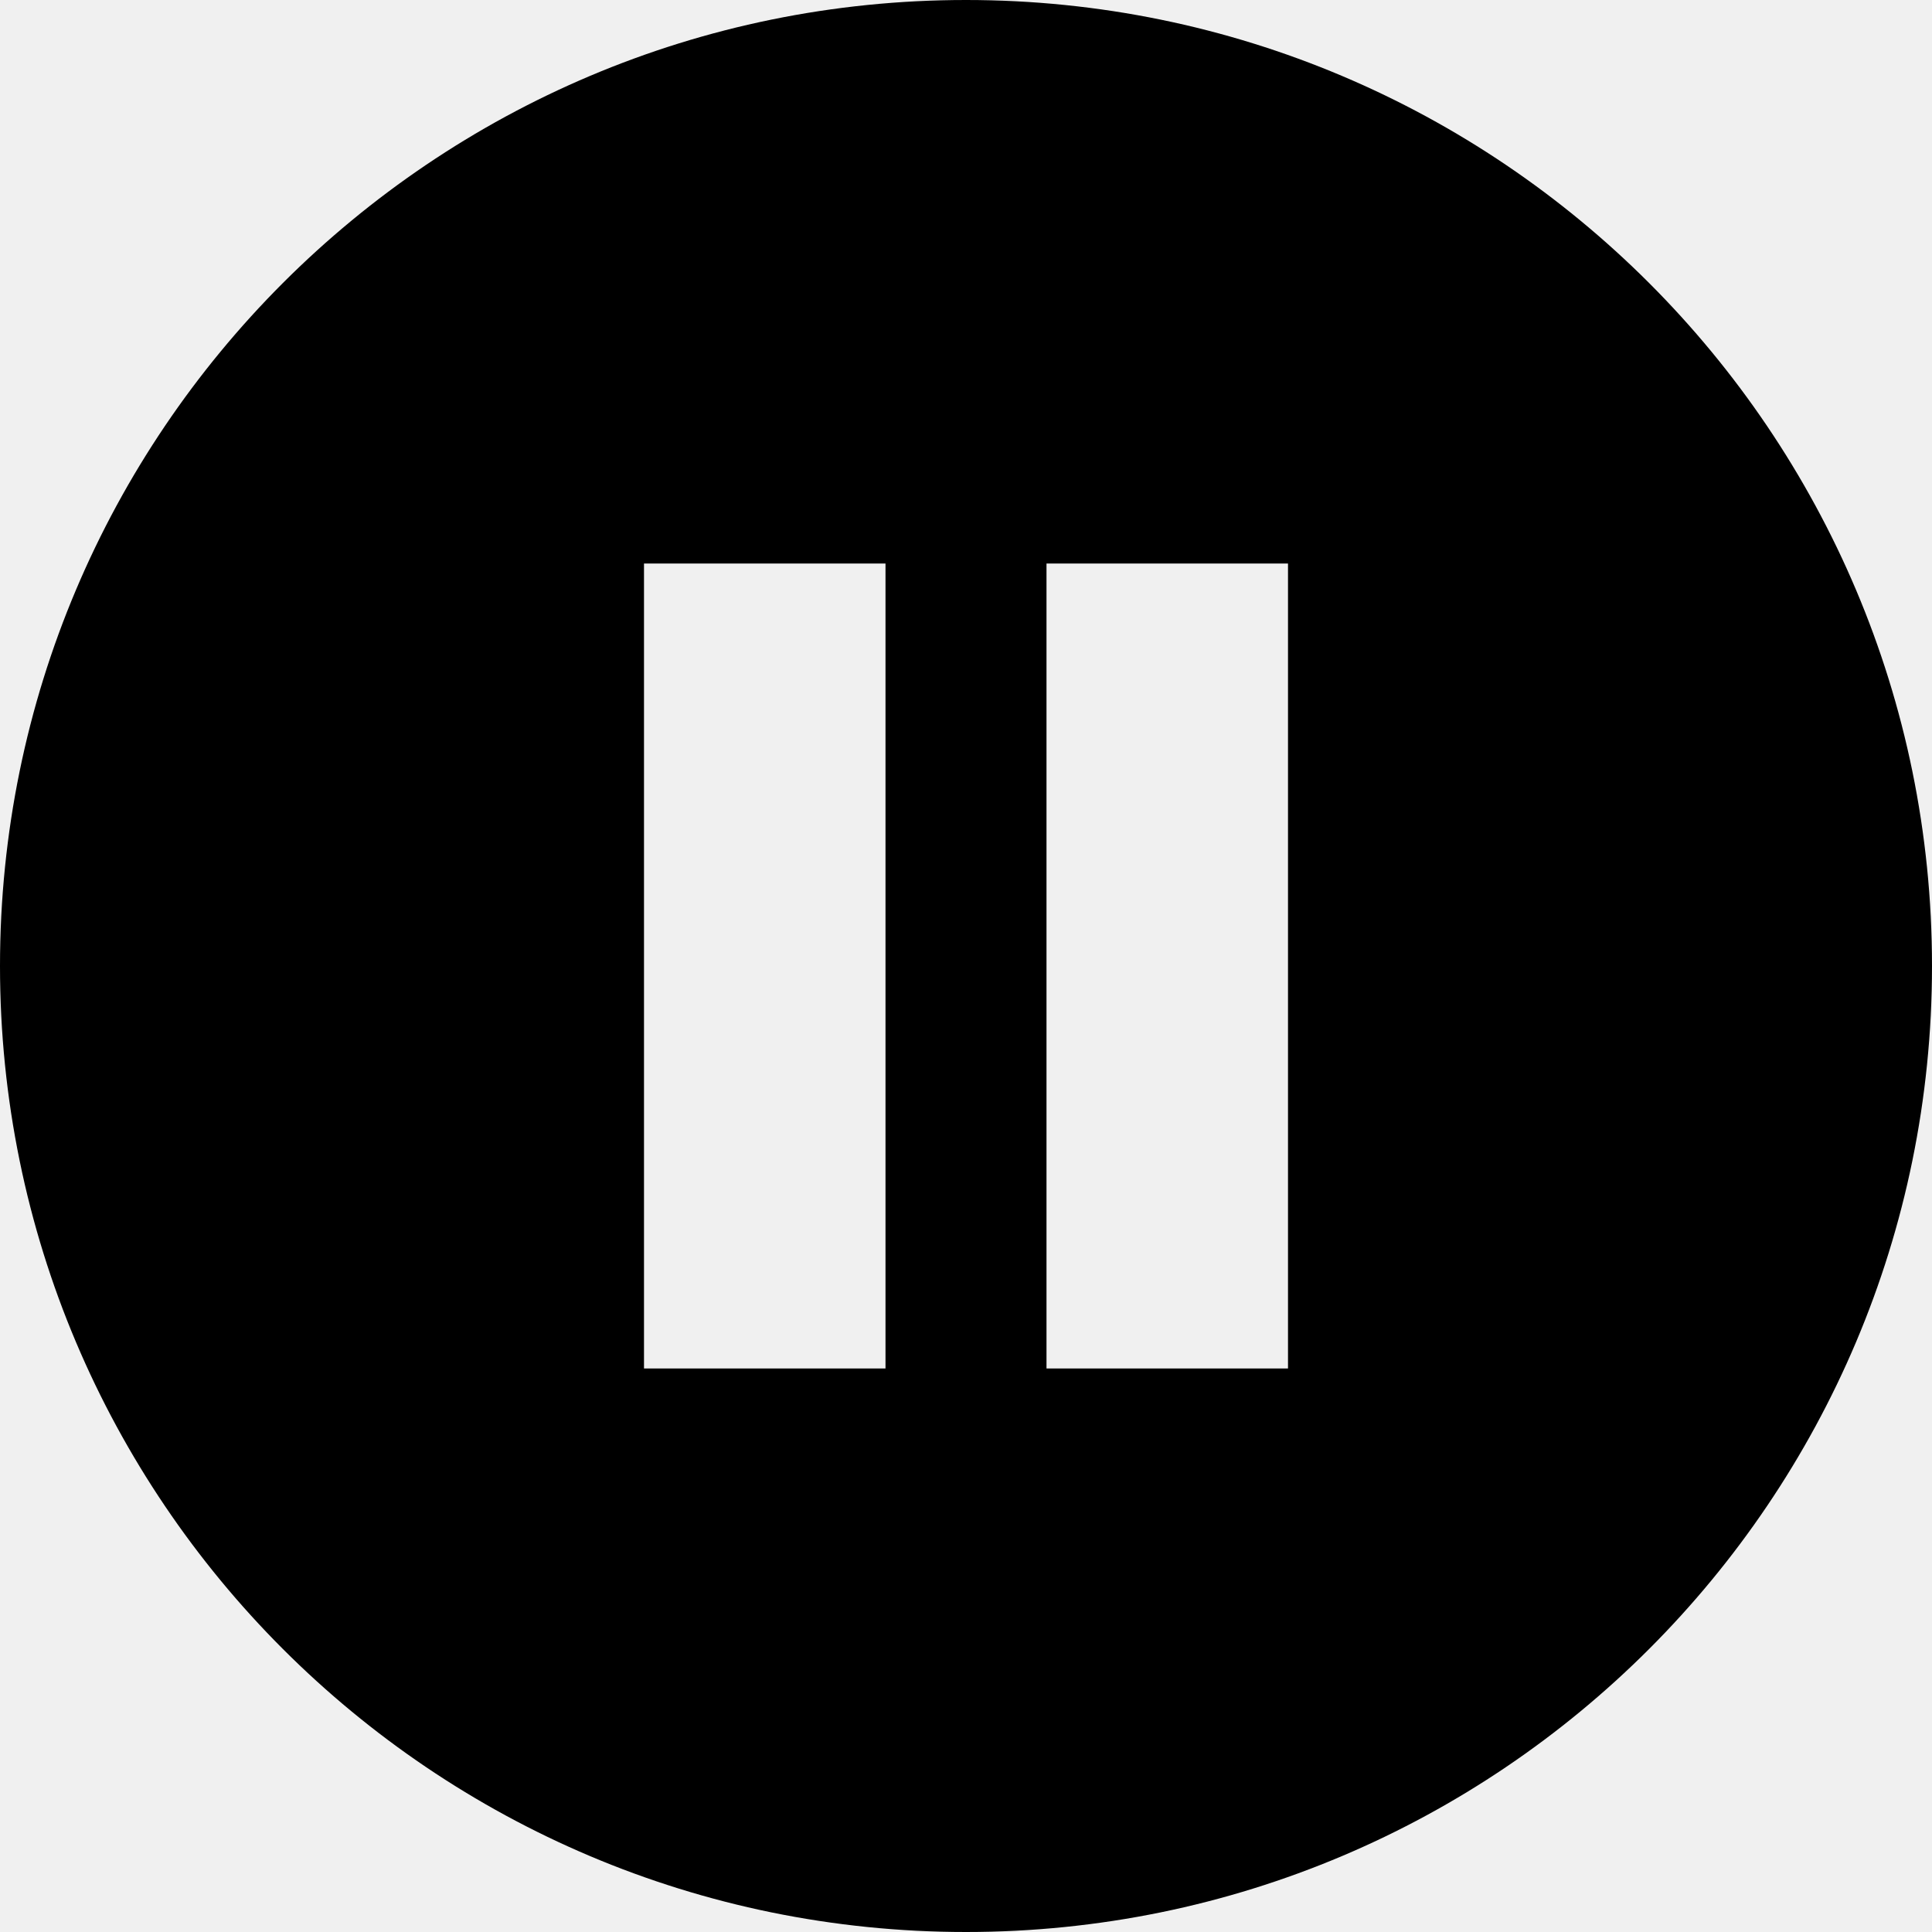
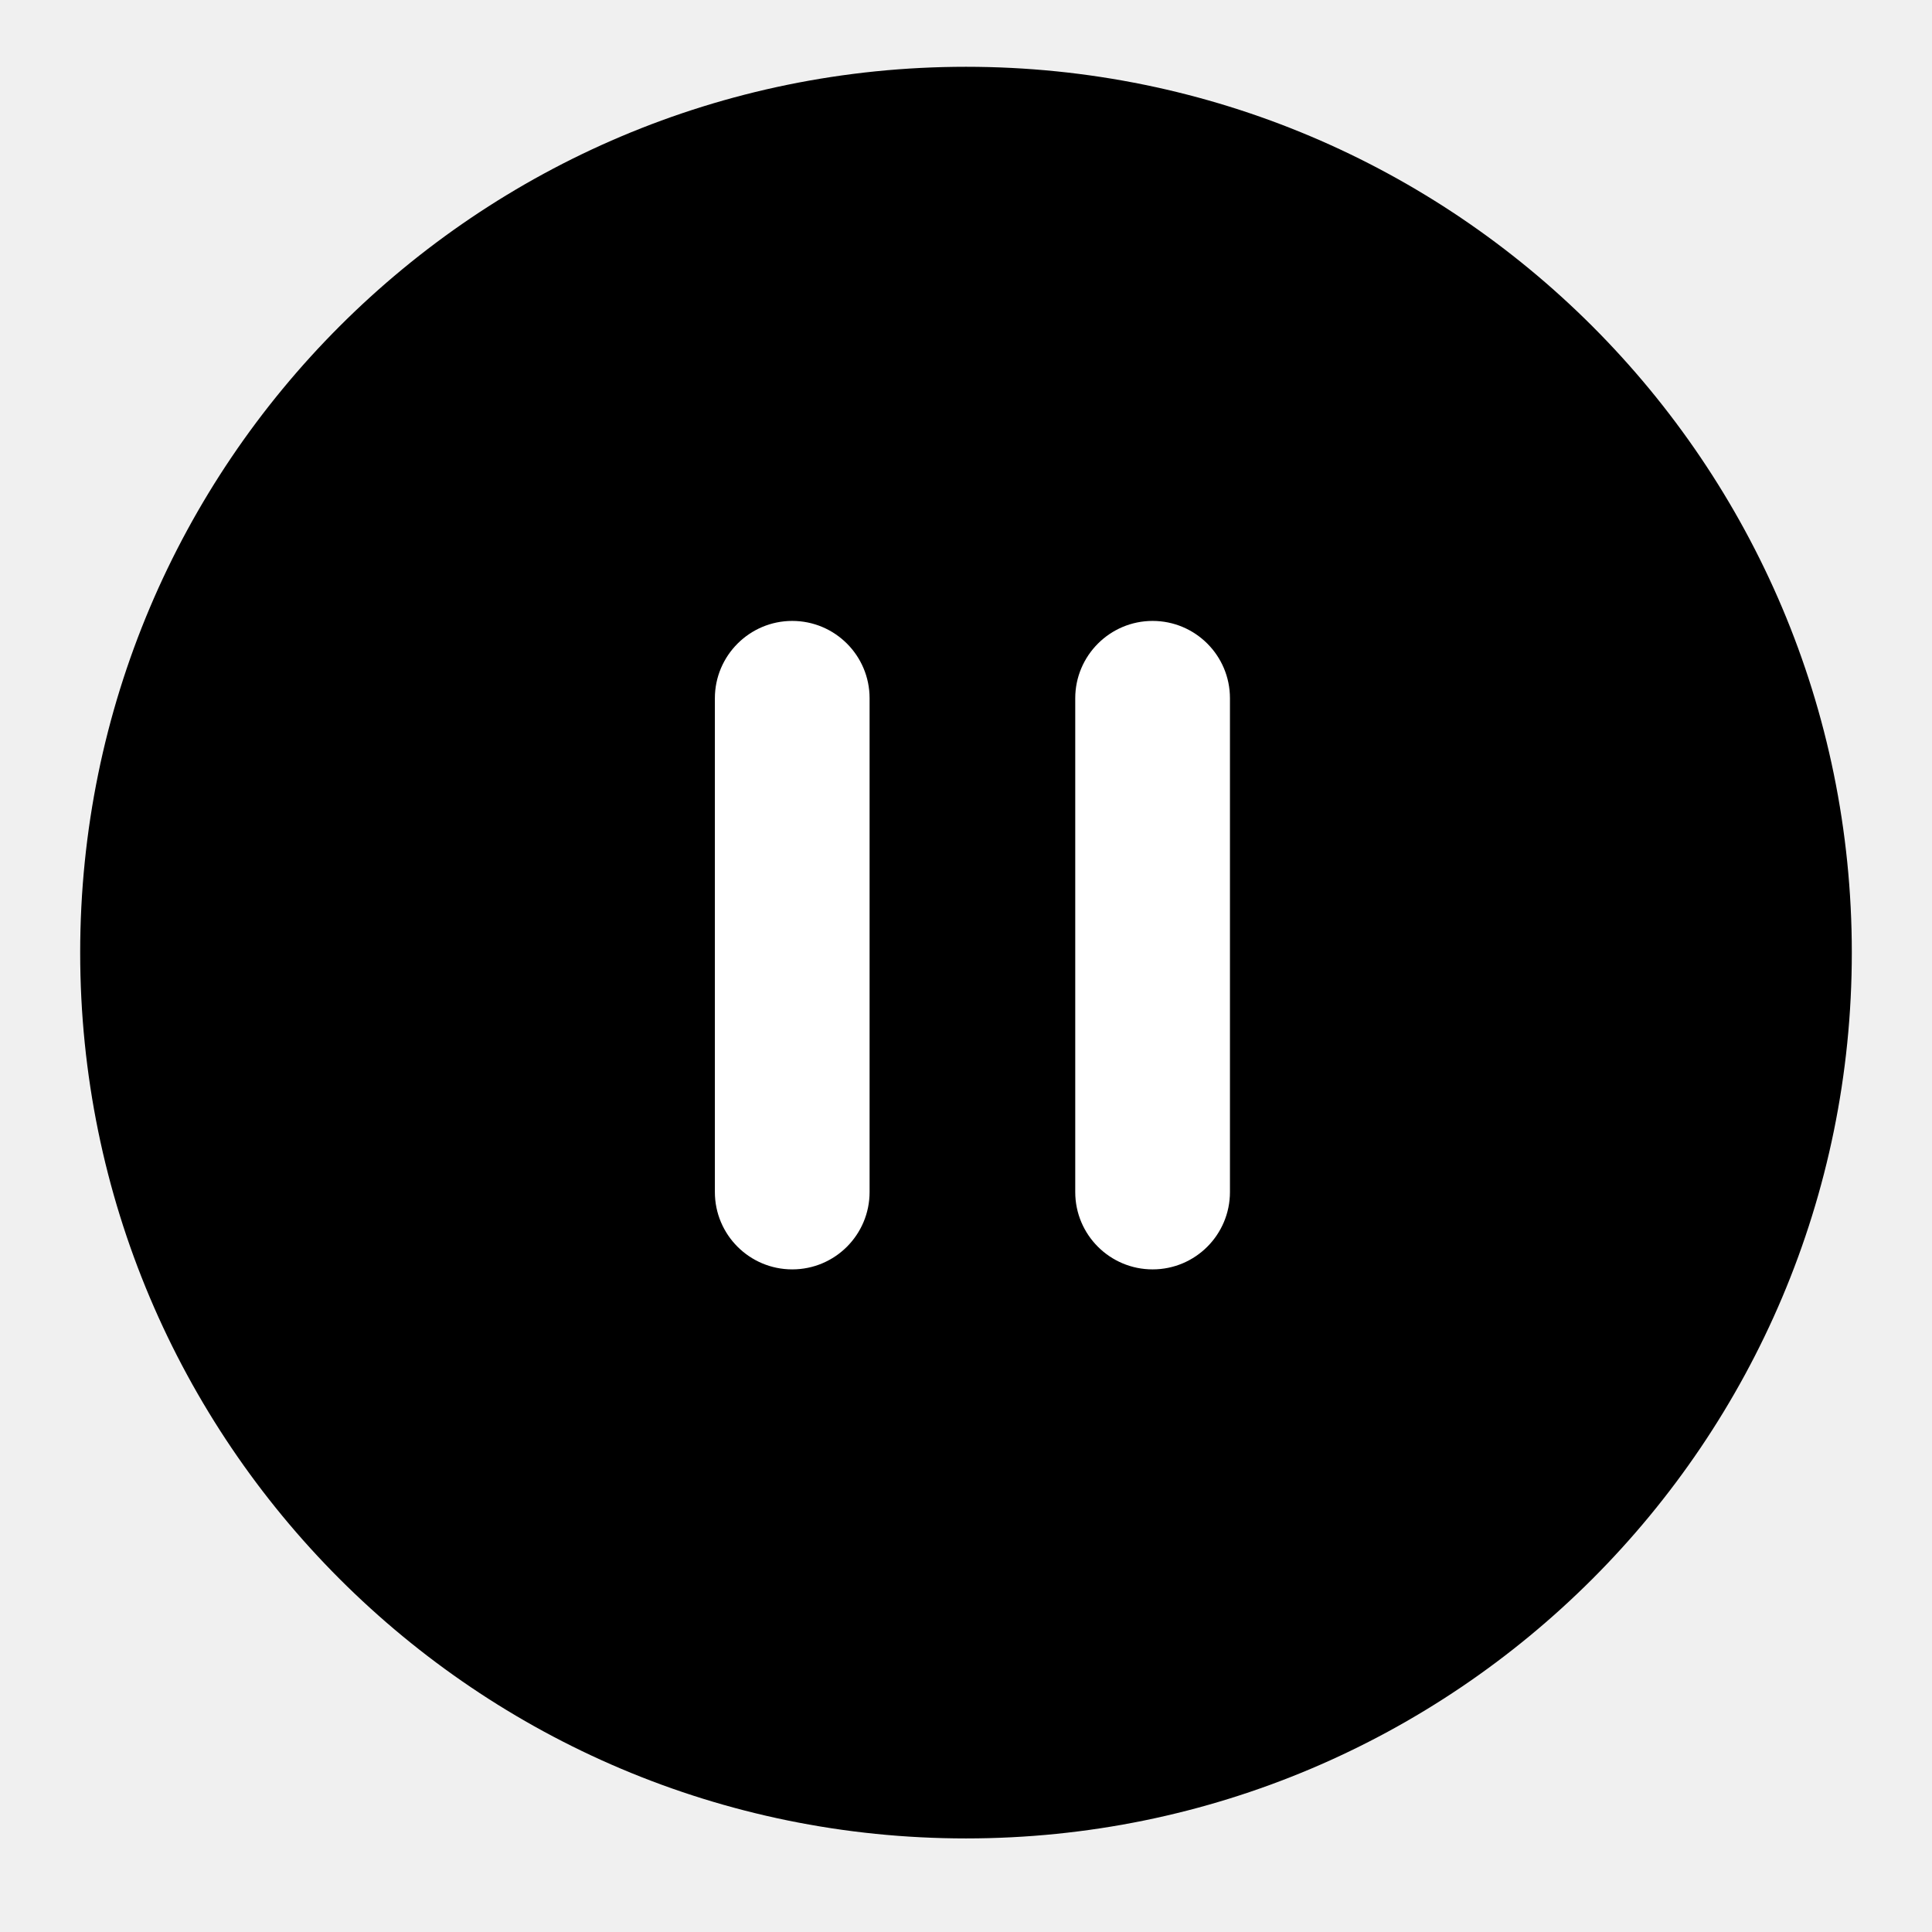
- <svg xmlns="http://www.w3.org/2000/svg" width="24" height="24" viewBox="0 0 24 24">
-   <path d="M12 0c-6.627 0-12 5.373-12 12s5.373 12 12 12 12-5.373 12-12-5.373-12-12-12zm-1 17h-3v-10h3v10zm5 0h-3v-10h3v10z" />
+ <svg xmlns="http://www.w3.org/2000/svg" class="icon" viewBox="0 0 1024 1024" version="1.1" width="200" height="200">
+   <path d="M512 504.9m-469.5 0a469.5 469.5 0 1 0 939 0 469.5 469.5 0 1 0-939 0Z" />
+   <path d="M419.9 329.1c22.6 0 41 18.3 41 41v261.7c0 22.6-18.3 41-41 41-22.6 0-41-18.3-41-41V370.1c0-22.6 18.4-41 41-41zM610.9 329.1c22.6 0 41 18.3 41 41v261.7c0 22.6-18.3 41-41 41-22.6 0-41-18.3-41-41V370.1c0-22.6 18.4-41 41-41z" fill="#FFFFFF" />
</svg>
